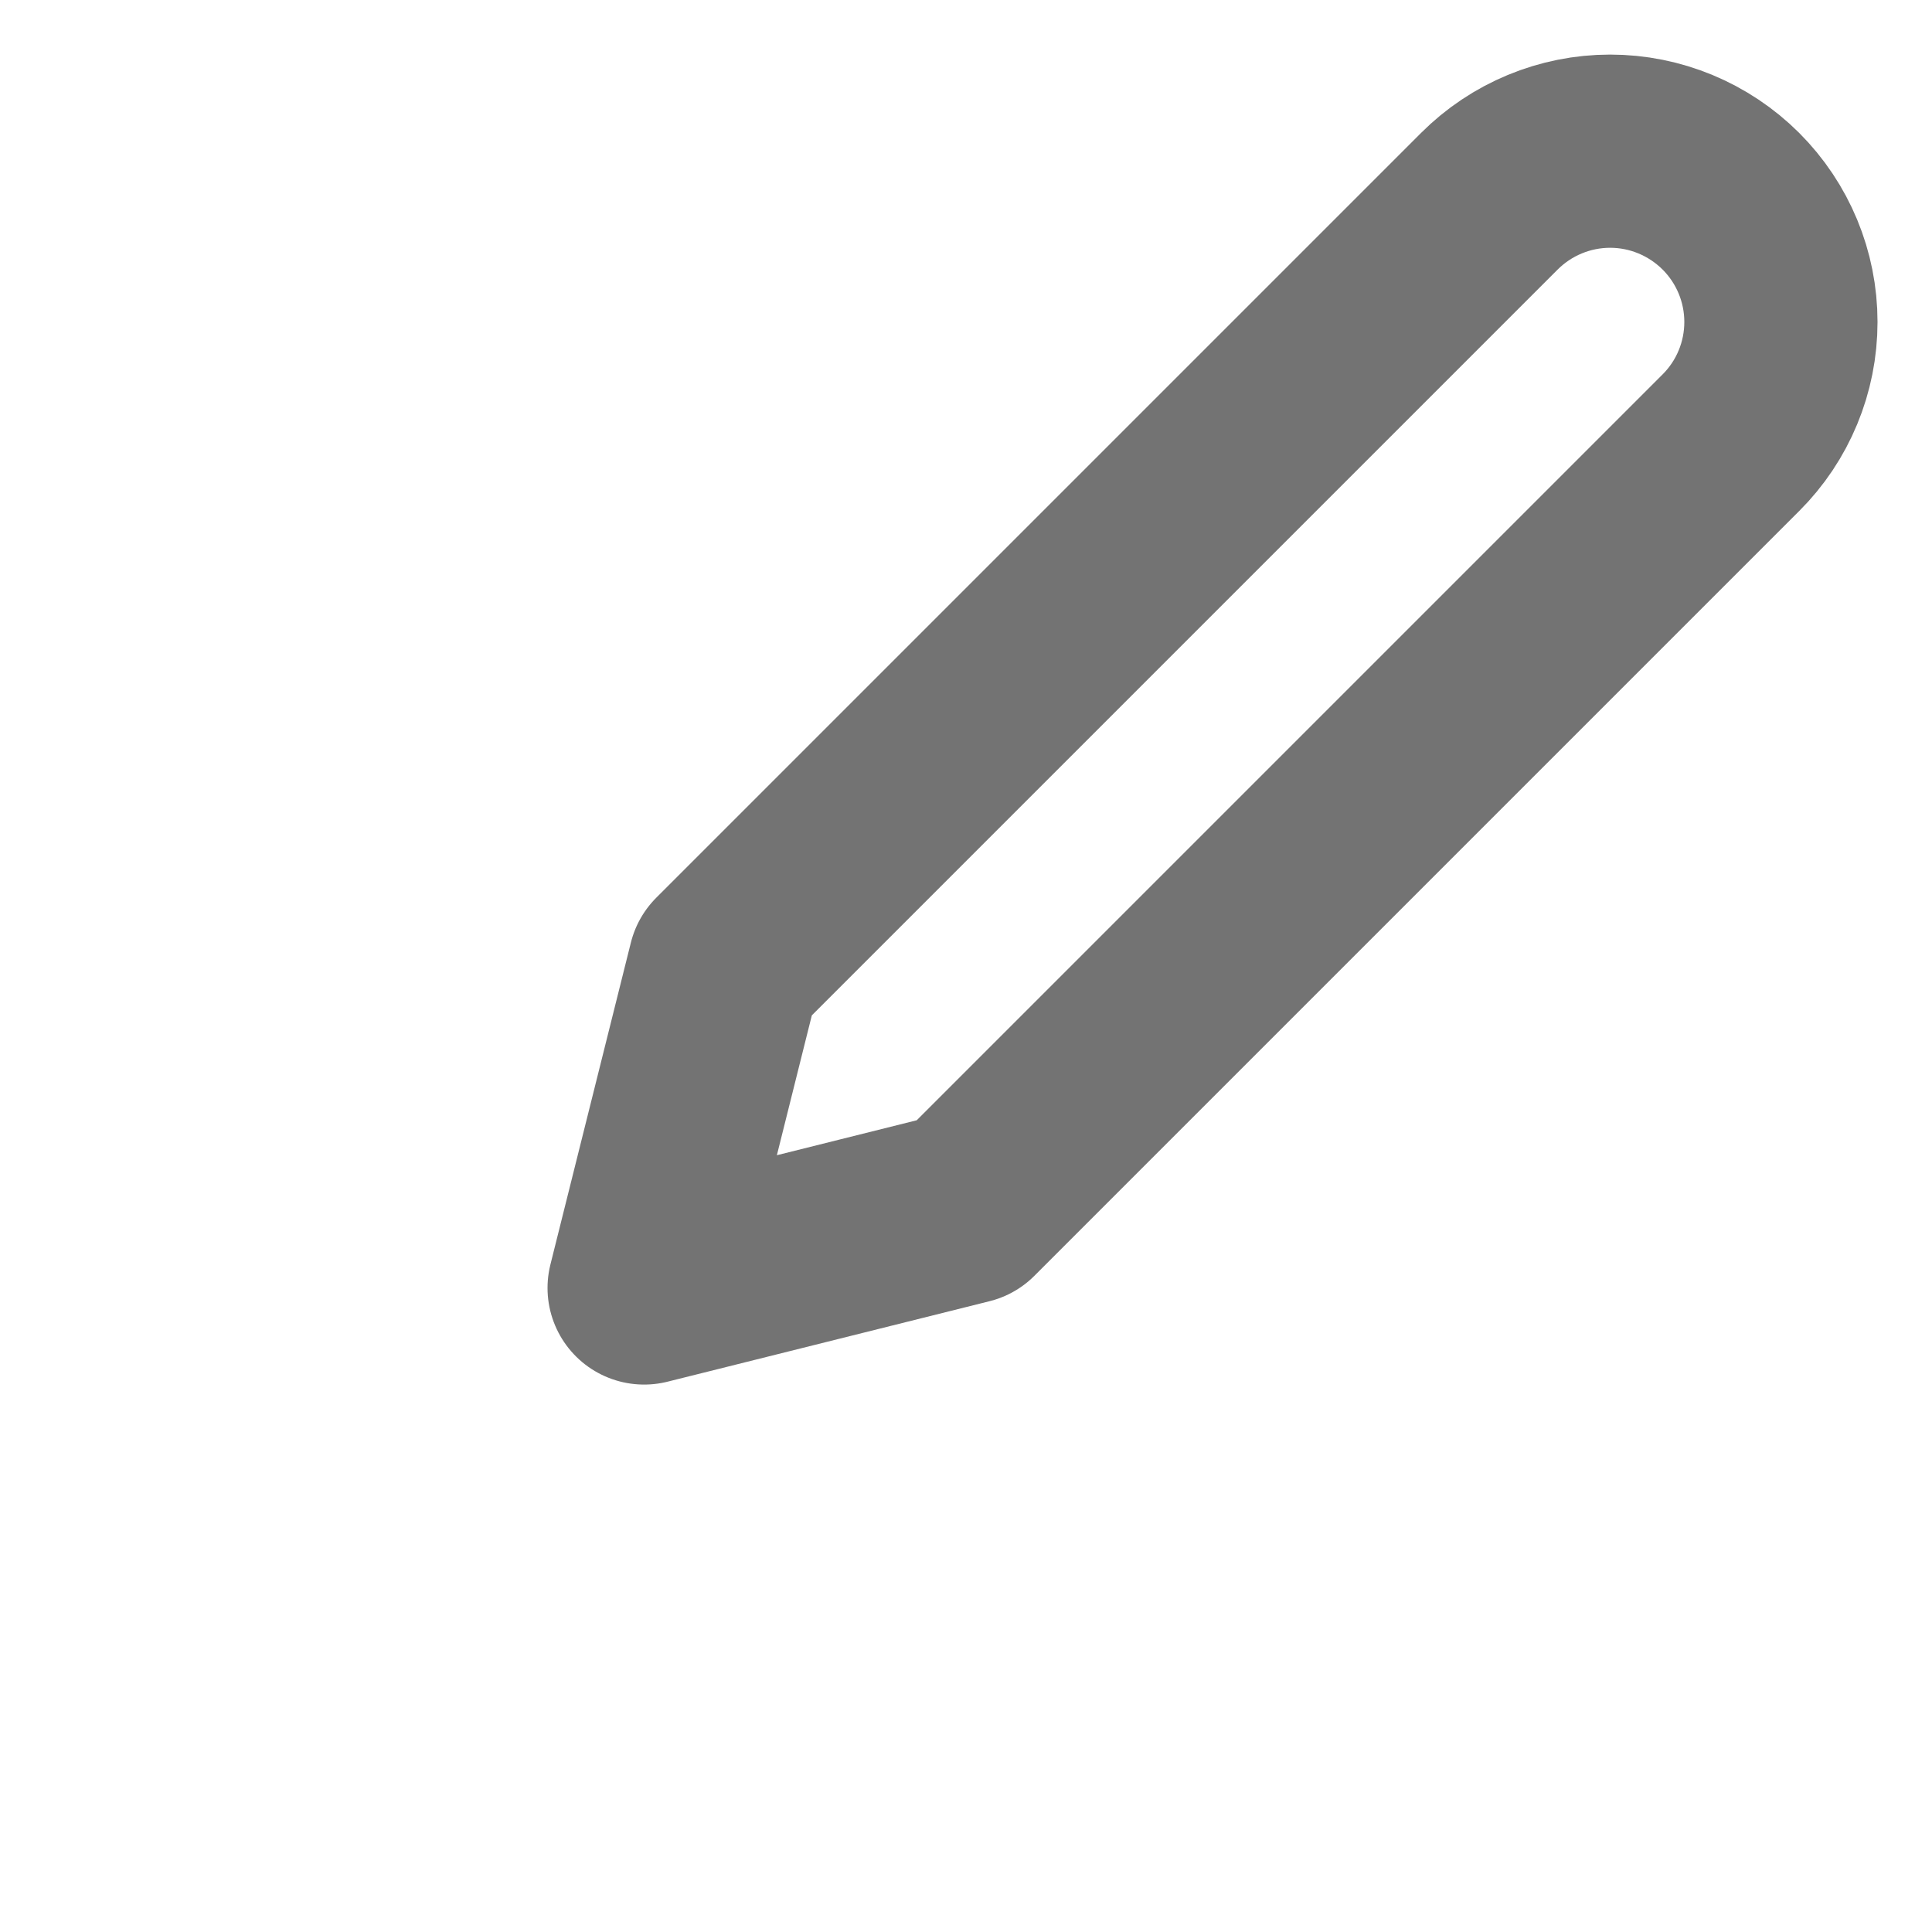
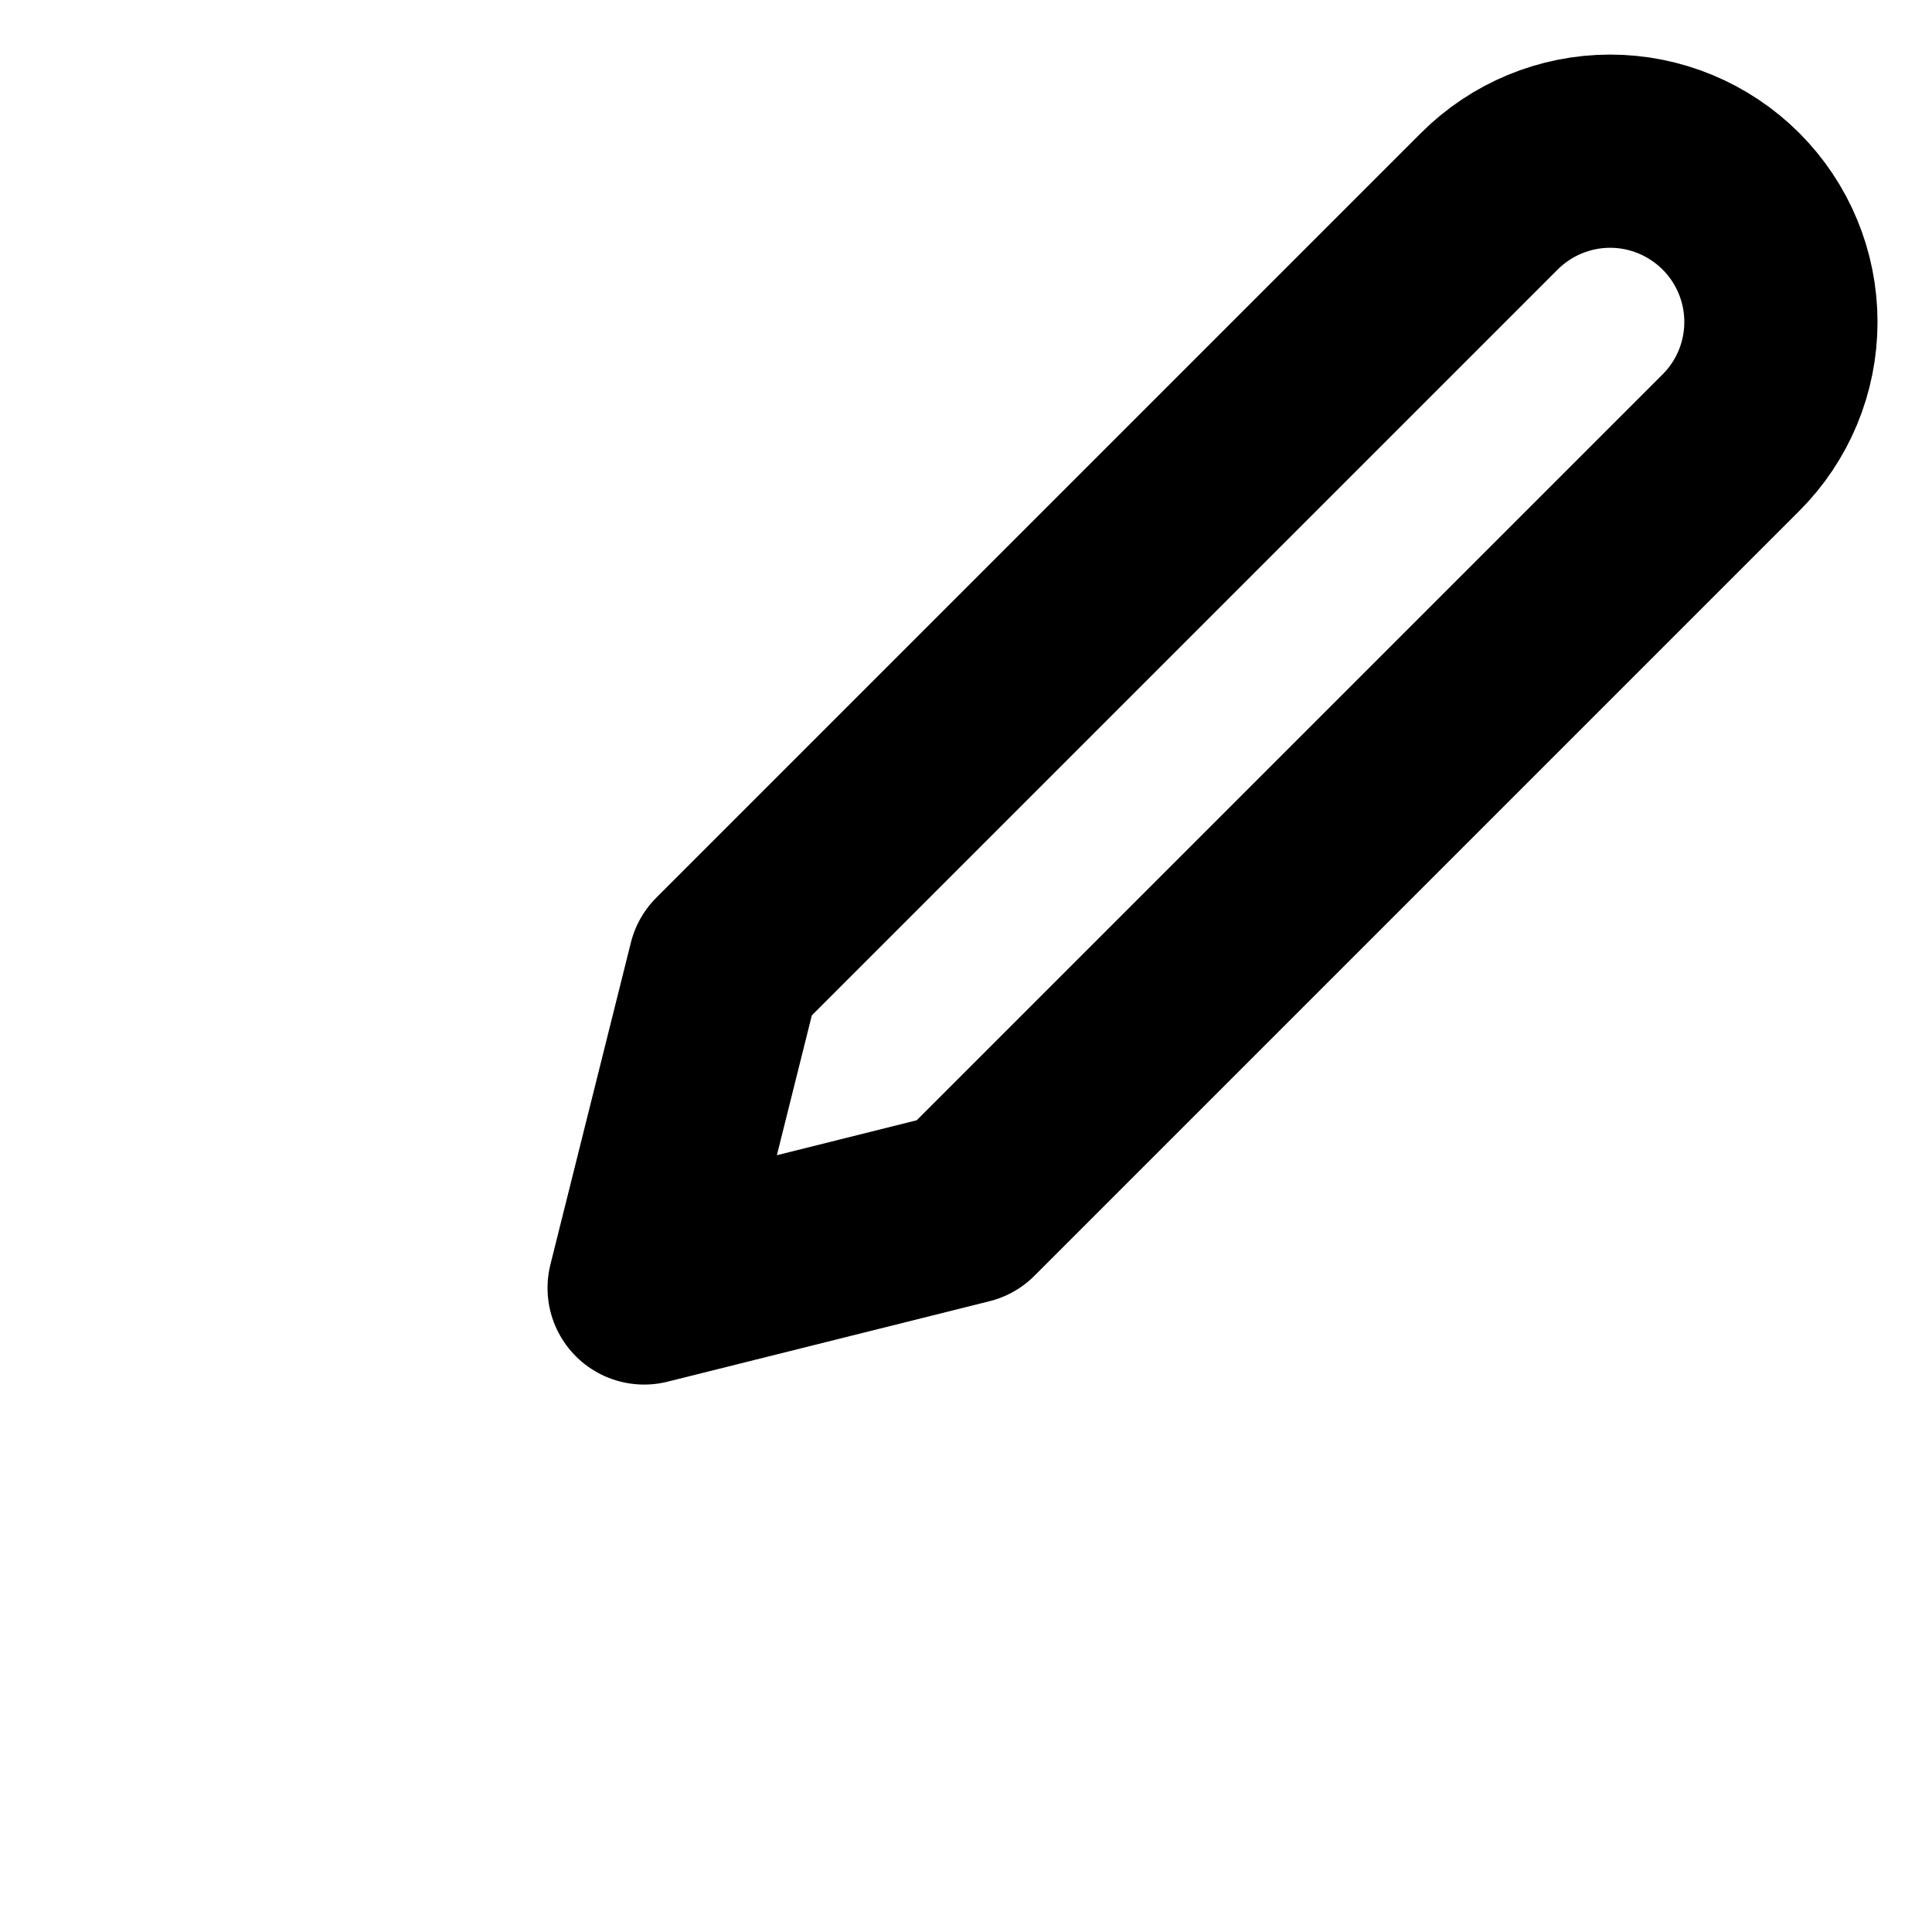
<svg xmlns="http://www.w3.org/2000/svg" width="20" height="20" viewBox="0 0 20 20" fill="none">
-   <path d="M15.418 2.083C15.749 1.752 16.199 1.565 16.668 1.565C17.137 1.565 17.586 1.752 17.918 2.083C18.25 2.415 18.436 2.864 18.436 3.333C18.436 3.802 18.25 4.252 17.918 4.583L10.001 12.5L6.668 13.333L7.501 10L15.418 2.083Z" stroke="#737373" stroke-width="2" stroke-linecap="round" stroke-linejoin="round" />
+   <path d="M15.418 2.083C15.749 1.752 16.199 1.565 16.668 1.565C17.137 1.565 17.586 1.752 17.918 2.083C18.25 2.415 18.436 2.864 18.436 3.333C18.436 3.802 18.25 4.252 17.918 4.583L10.001 12.5L6.668 13.333L7.501 10L15.418 2.083Z" stroke="currentColor" stroke-width="2" stroke-linecap="round" stroke-linejoin="round" />
</svg>
